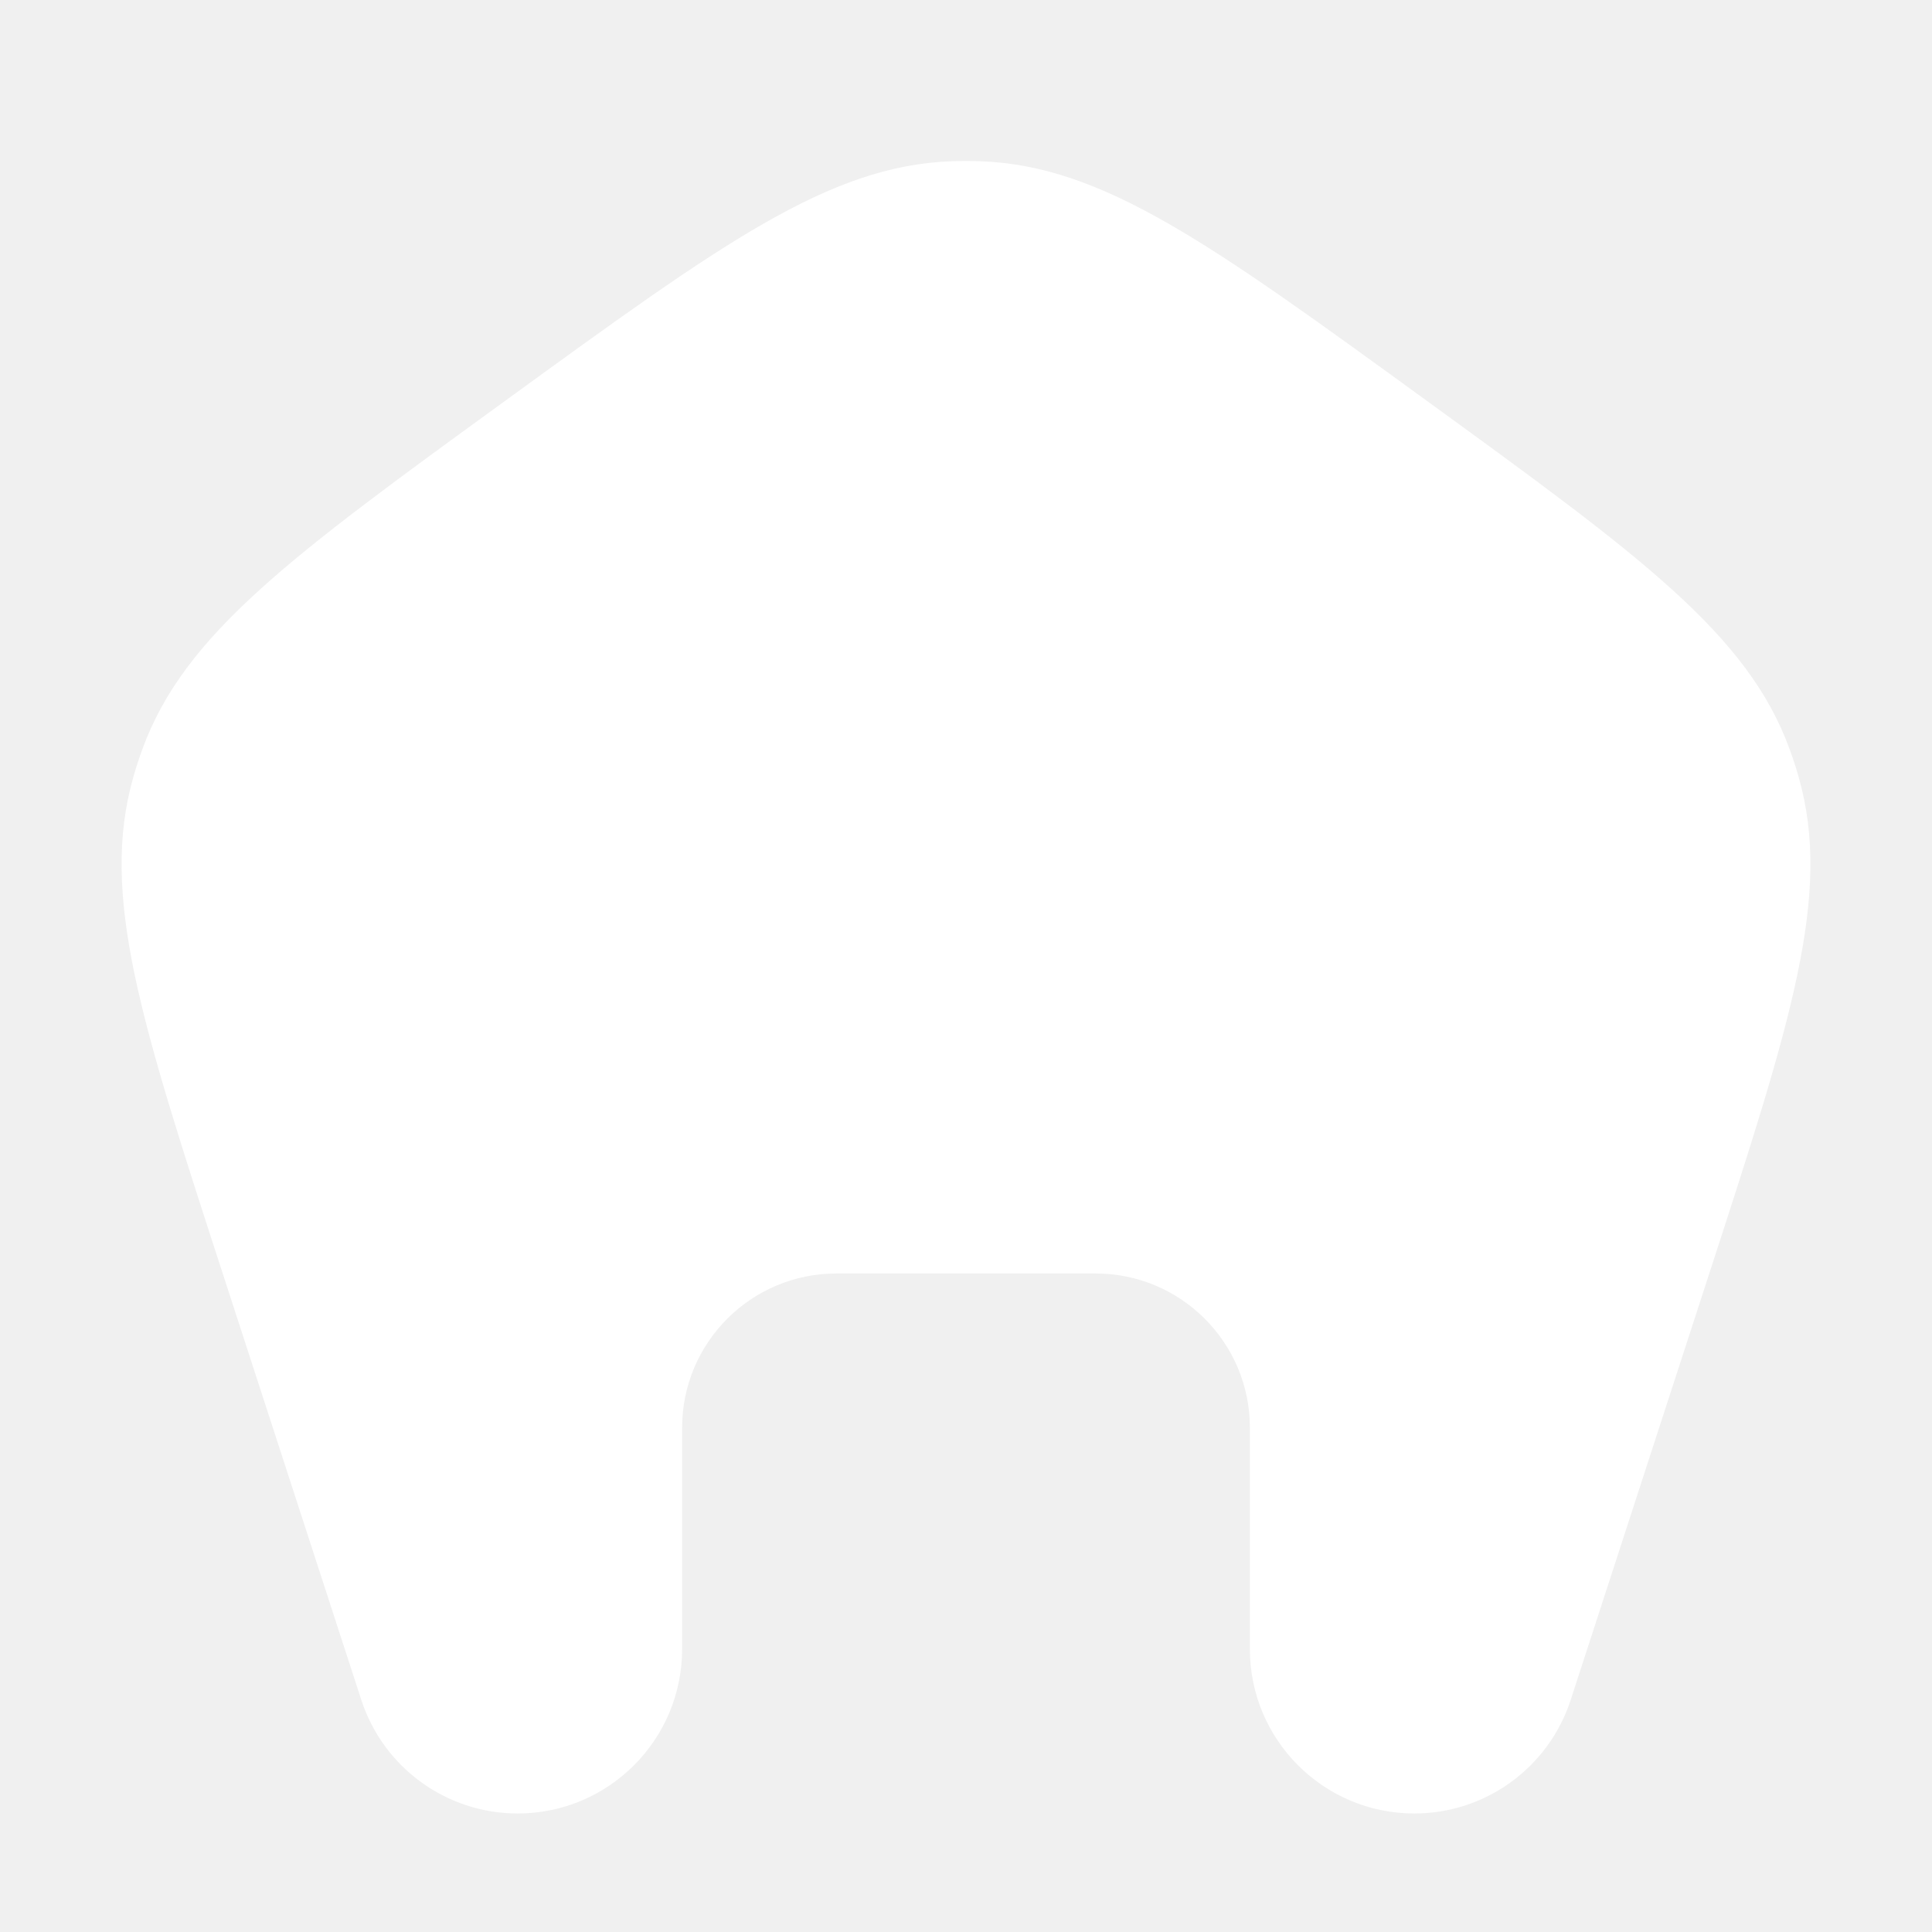
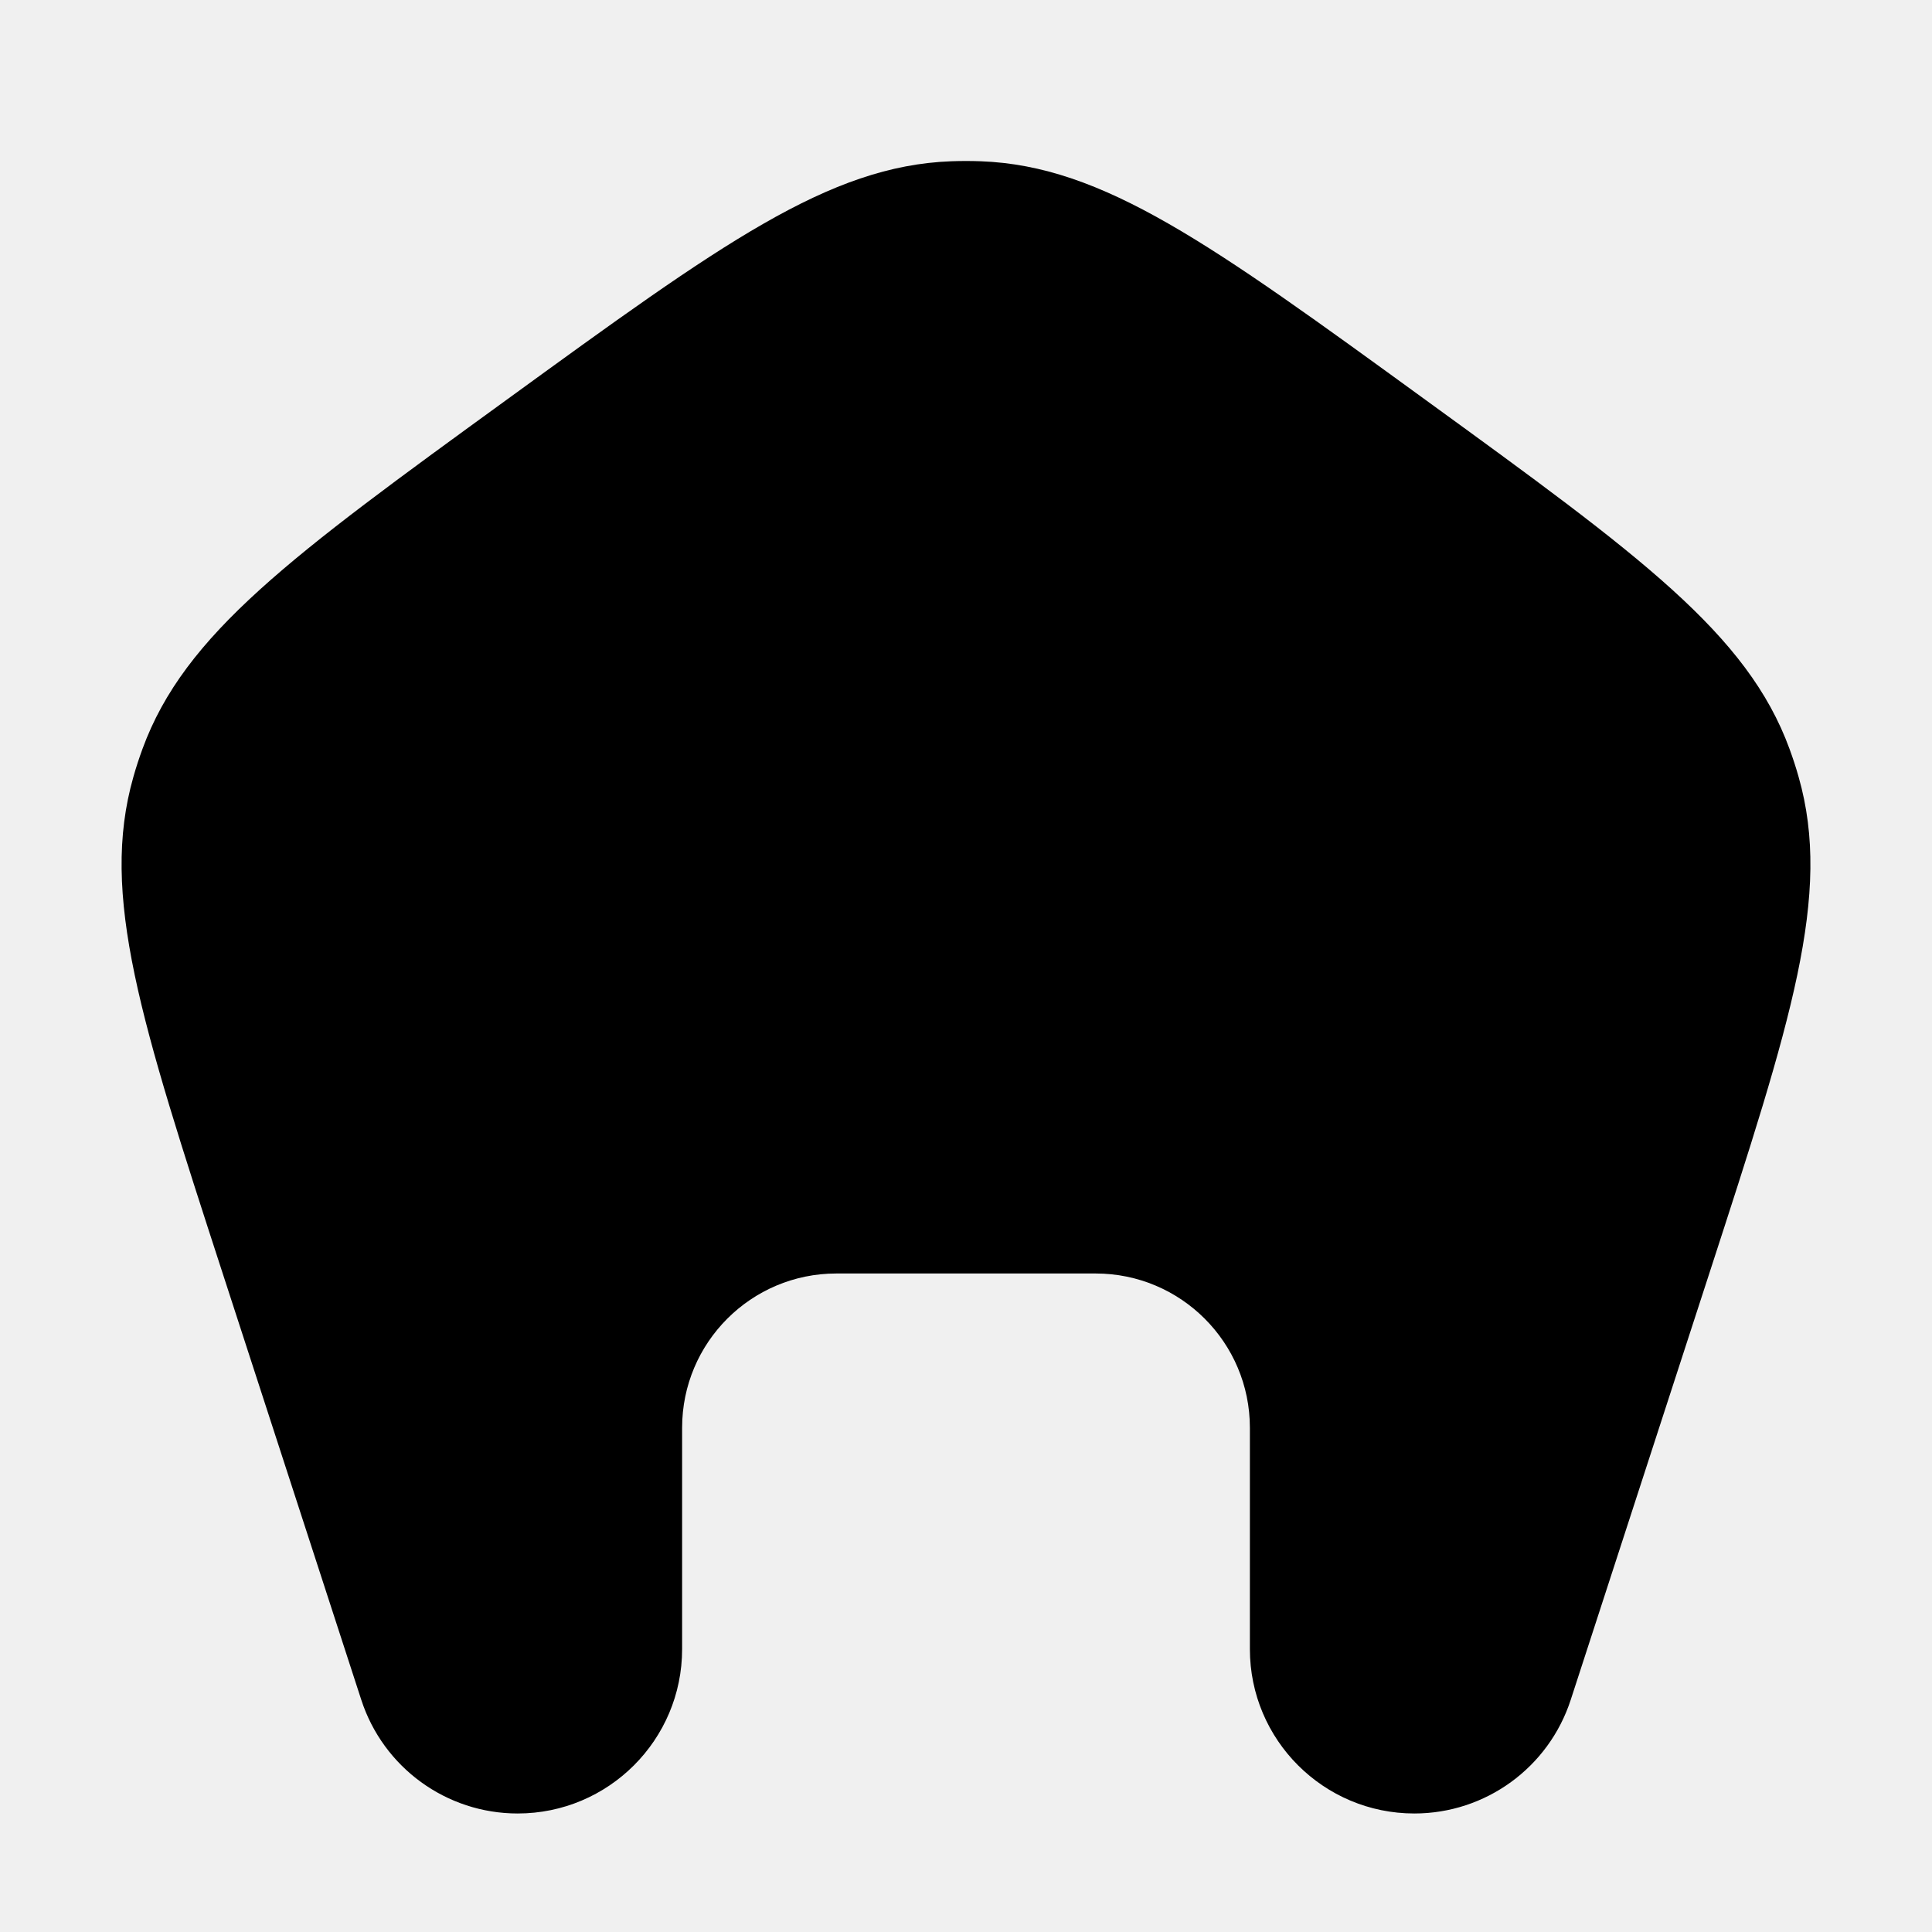
<svg xmlns="http://www.w3.org/2000/svg" width="32" height="32" viewBox="0 0 32 32" fill="none">
-   <path d="M8.392 6.621C11.947 4.037 13.725 2.746 15.756 2.671C15.918 2.665 16.081 2.665 16.244 2.671C18.275 2.746 20.053 4.037 23.608 6.621C27.164 9.204 28.942 10.496 29.64 12.404C29.696 12.557 29.747 12.712 29.791 12.869C30.348 14.823 29.669 16.913 28.311 21.093L26.016 28.155C25.651 29.277 24.606 30.037 23.426 30.037C21.922 30.037 20.702 28.818 20.702 27.314V23.648C20.702 22.237 19.558 21.093 18.147 21.093H13.853C12.442 21.093 11.298 22.237 11.298 23.648V27.314C11.298 28.818 10.078 30.037 8.574 30.037C7.394 30.037 6.349 29.277 5.984 28.155L3.689 21.093C2.331 16.913 1.652 14.823 2.209 12.869C2.253 12.712 2.304 12.557 2.36 12.404C3.058 10.496 4.836 9.204 8.392 6.621Z" fill="white" />
+   <path d="M8.392 6.621C11.947 4.037 13.725 2.746 15.756 2.671C15.918 2.665 16.081 2.665 16.244 2.671C18.275 2.746 20.053 4.037 23.608 6.621C27.164 9.204 28.942 10.496 29.64 12.404C29.696 12.557 29.747 12.712 29.791 12.869C30.348 14.823 29.669 16.913 28.311 21.093L26.016 28.155C25.651 29.277 24.606 30.037 23.426 30.037C21.922 30.037 20.702 28.818 20.702 27.314V23.648C20.702 22.237 19.558 21.093 18.147 21.093H13.853C12.442 21.093 11.298 22.237 11.298 23.648V27.314C11.298 28.818 10.078 30.037 8.574 30.037C7.394 30.037 6.349 29.277 5.984 28.155L3.689 21.093C2.331 16.913 1.652 14.823 2.209 12.869C2.253 12.712 2.304 12.557 2.36 12.404C3.058 10.496 4.836 9.204 8.392 6.621Z" fill="currentColor" />
</svg>
